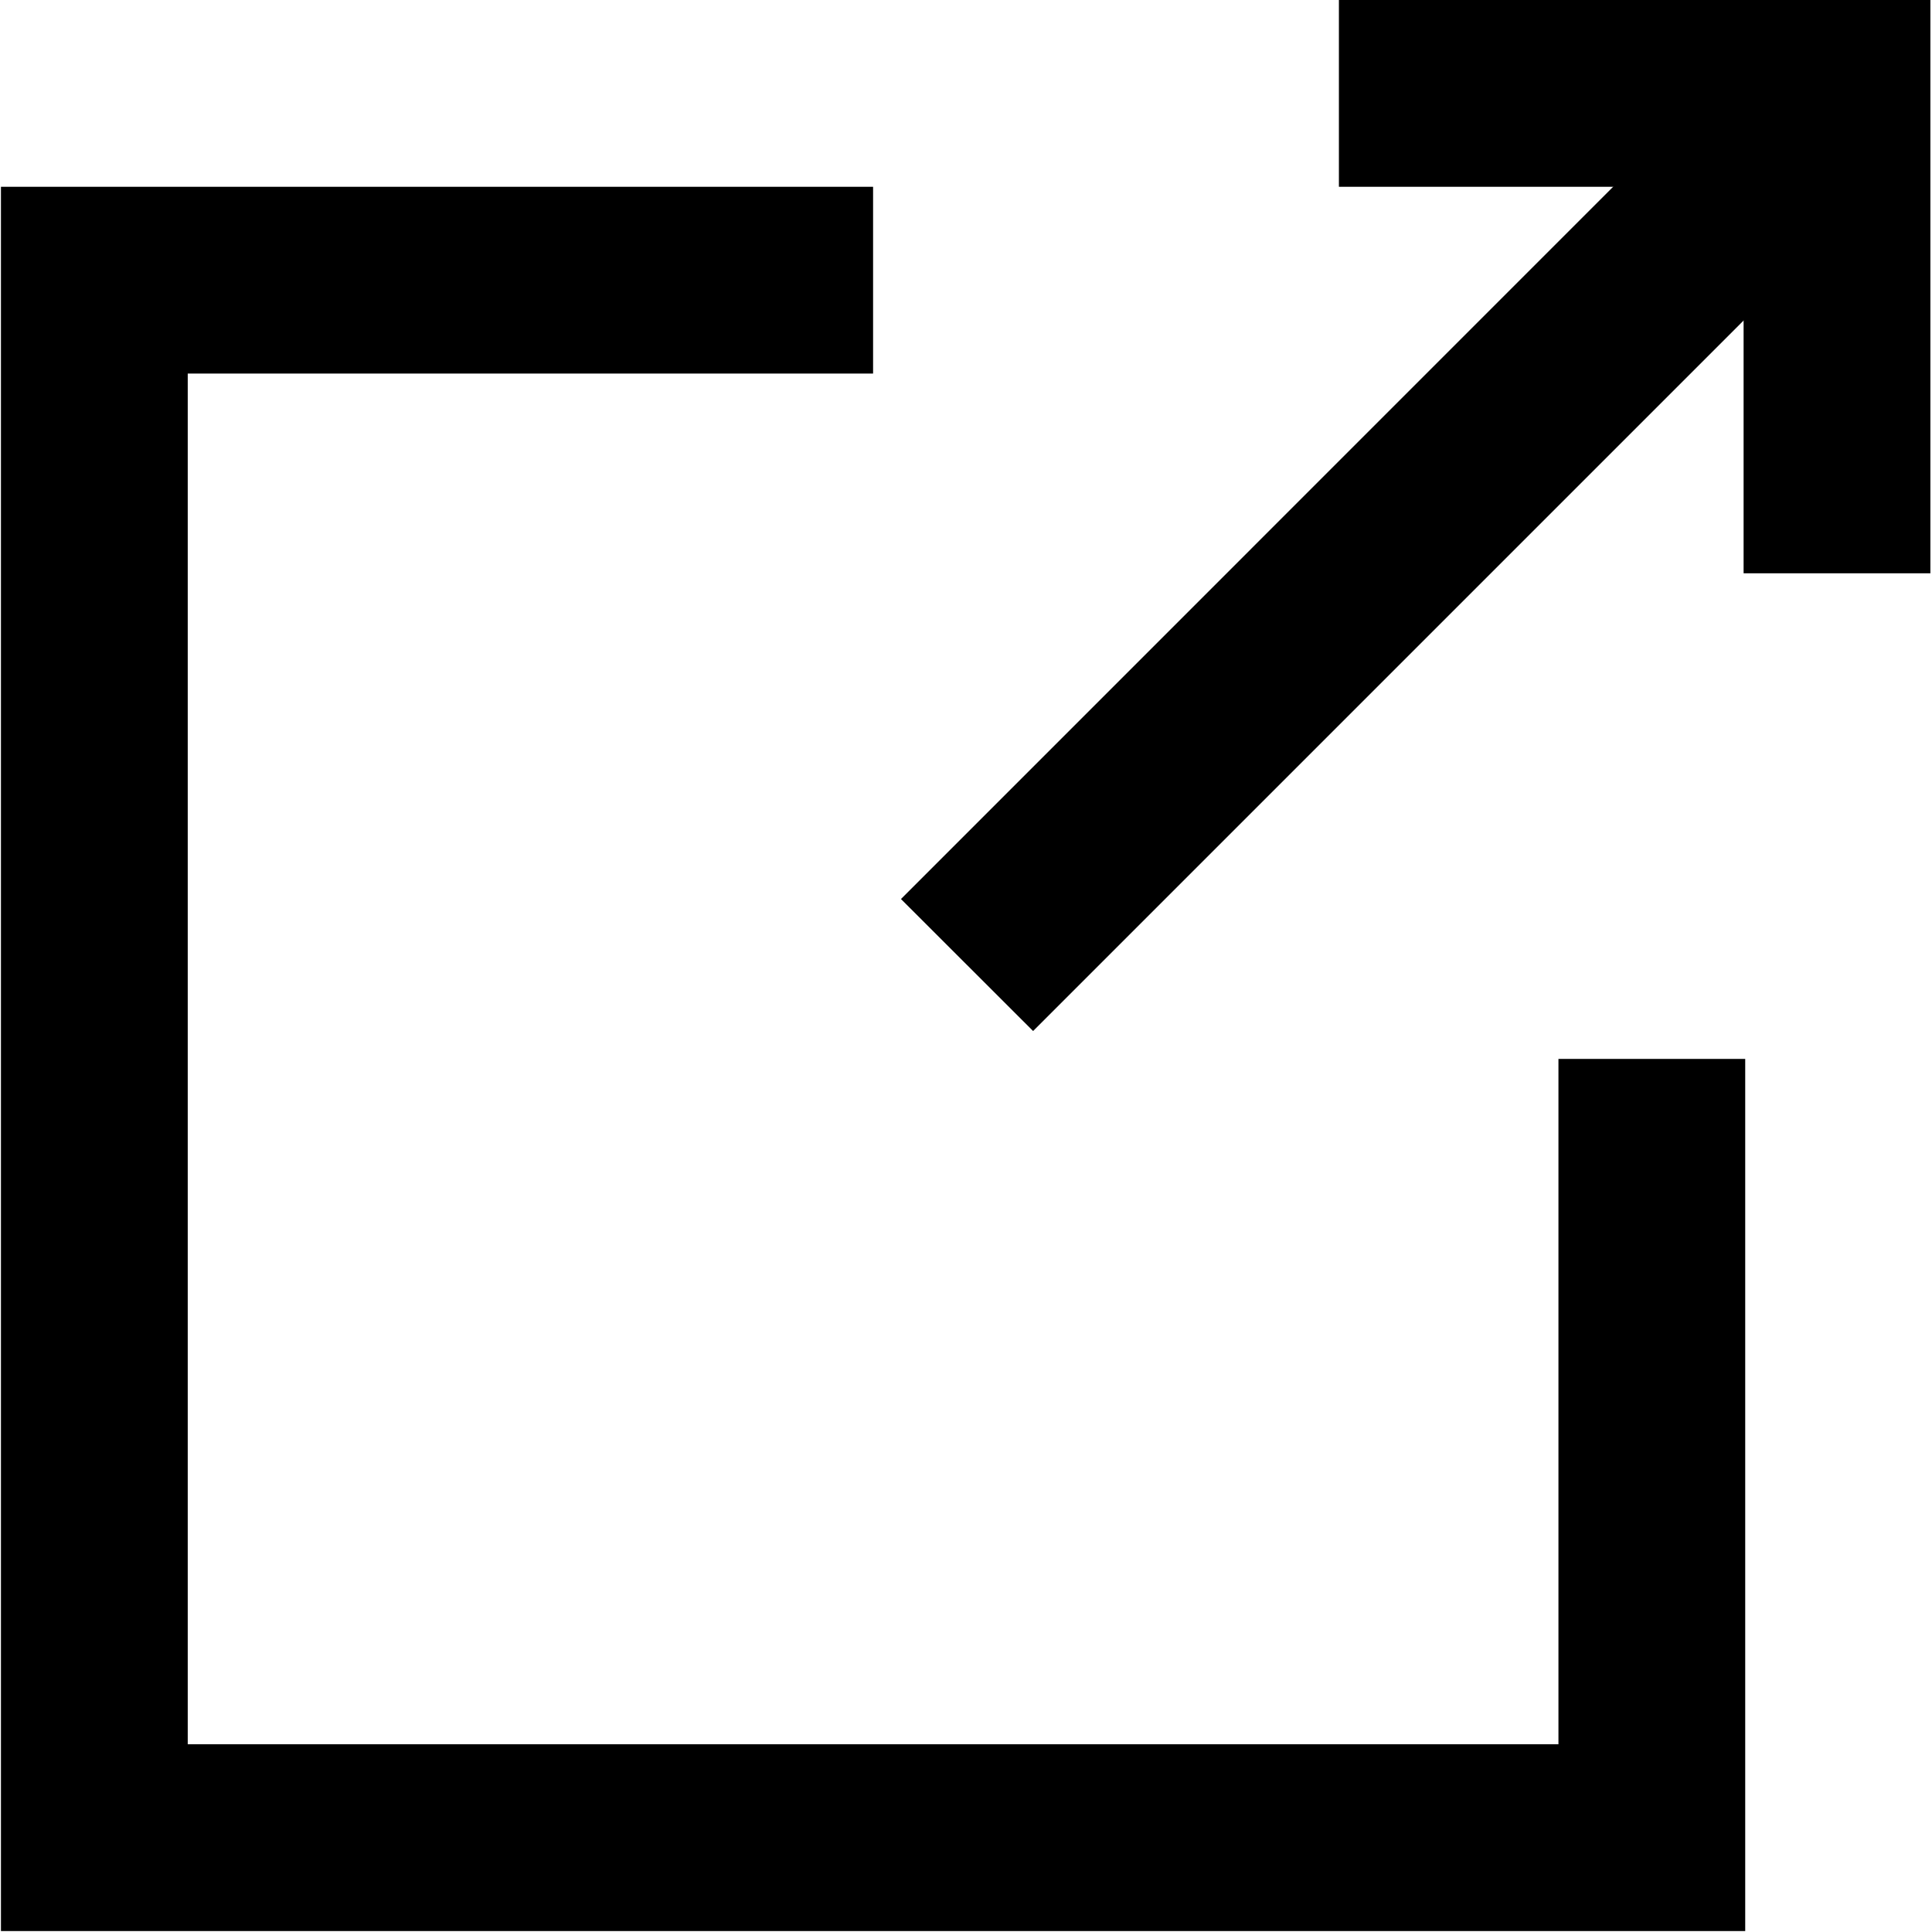
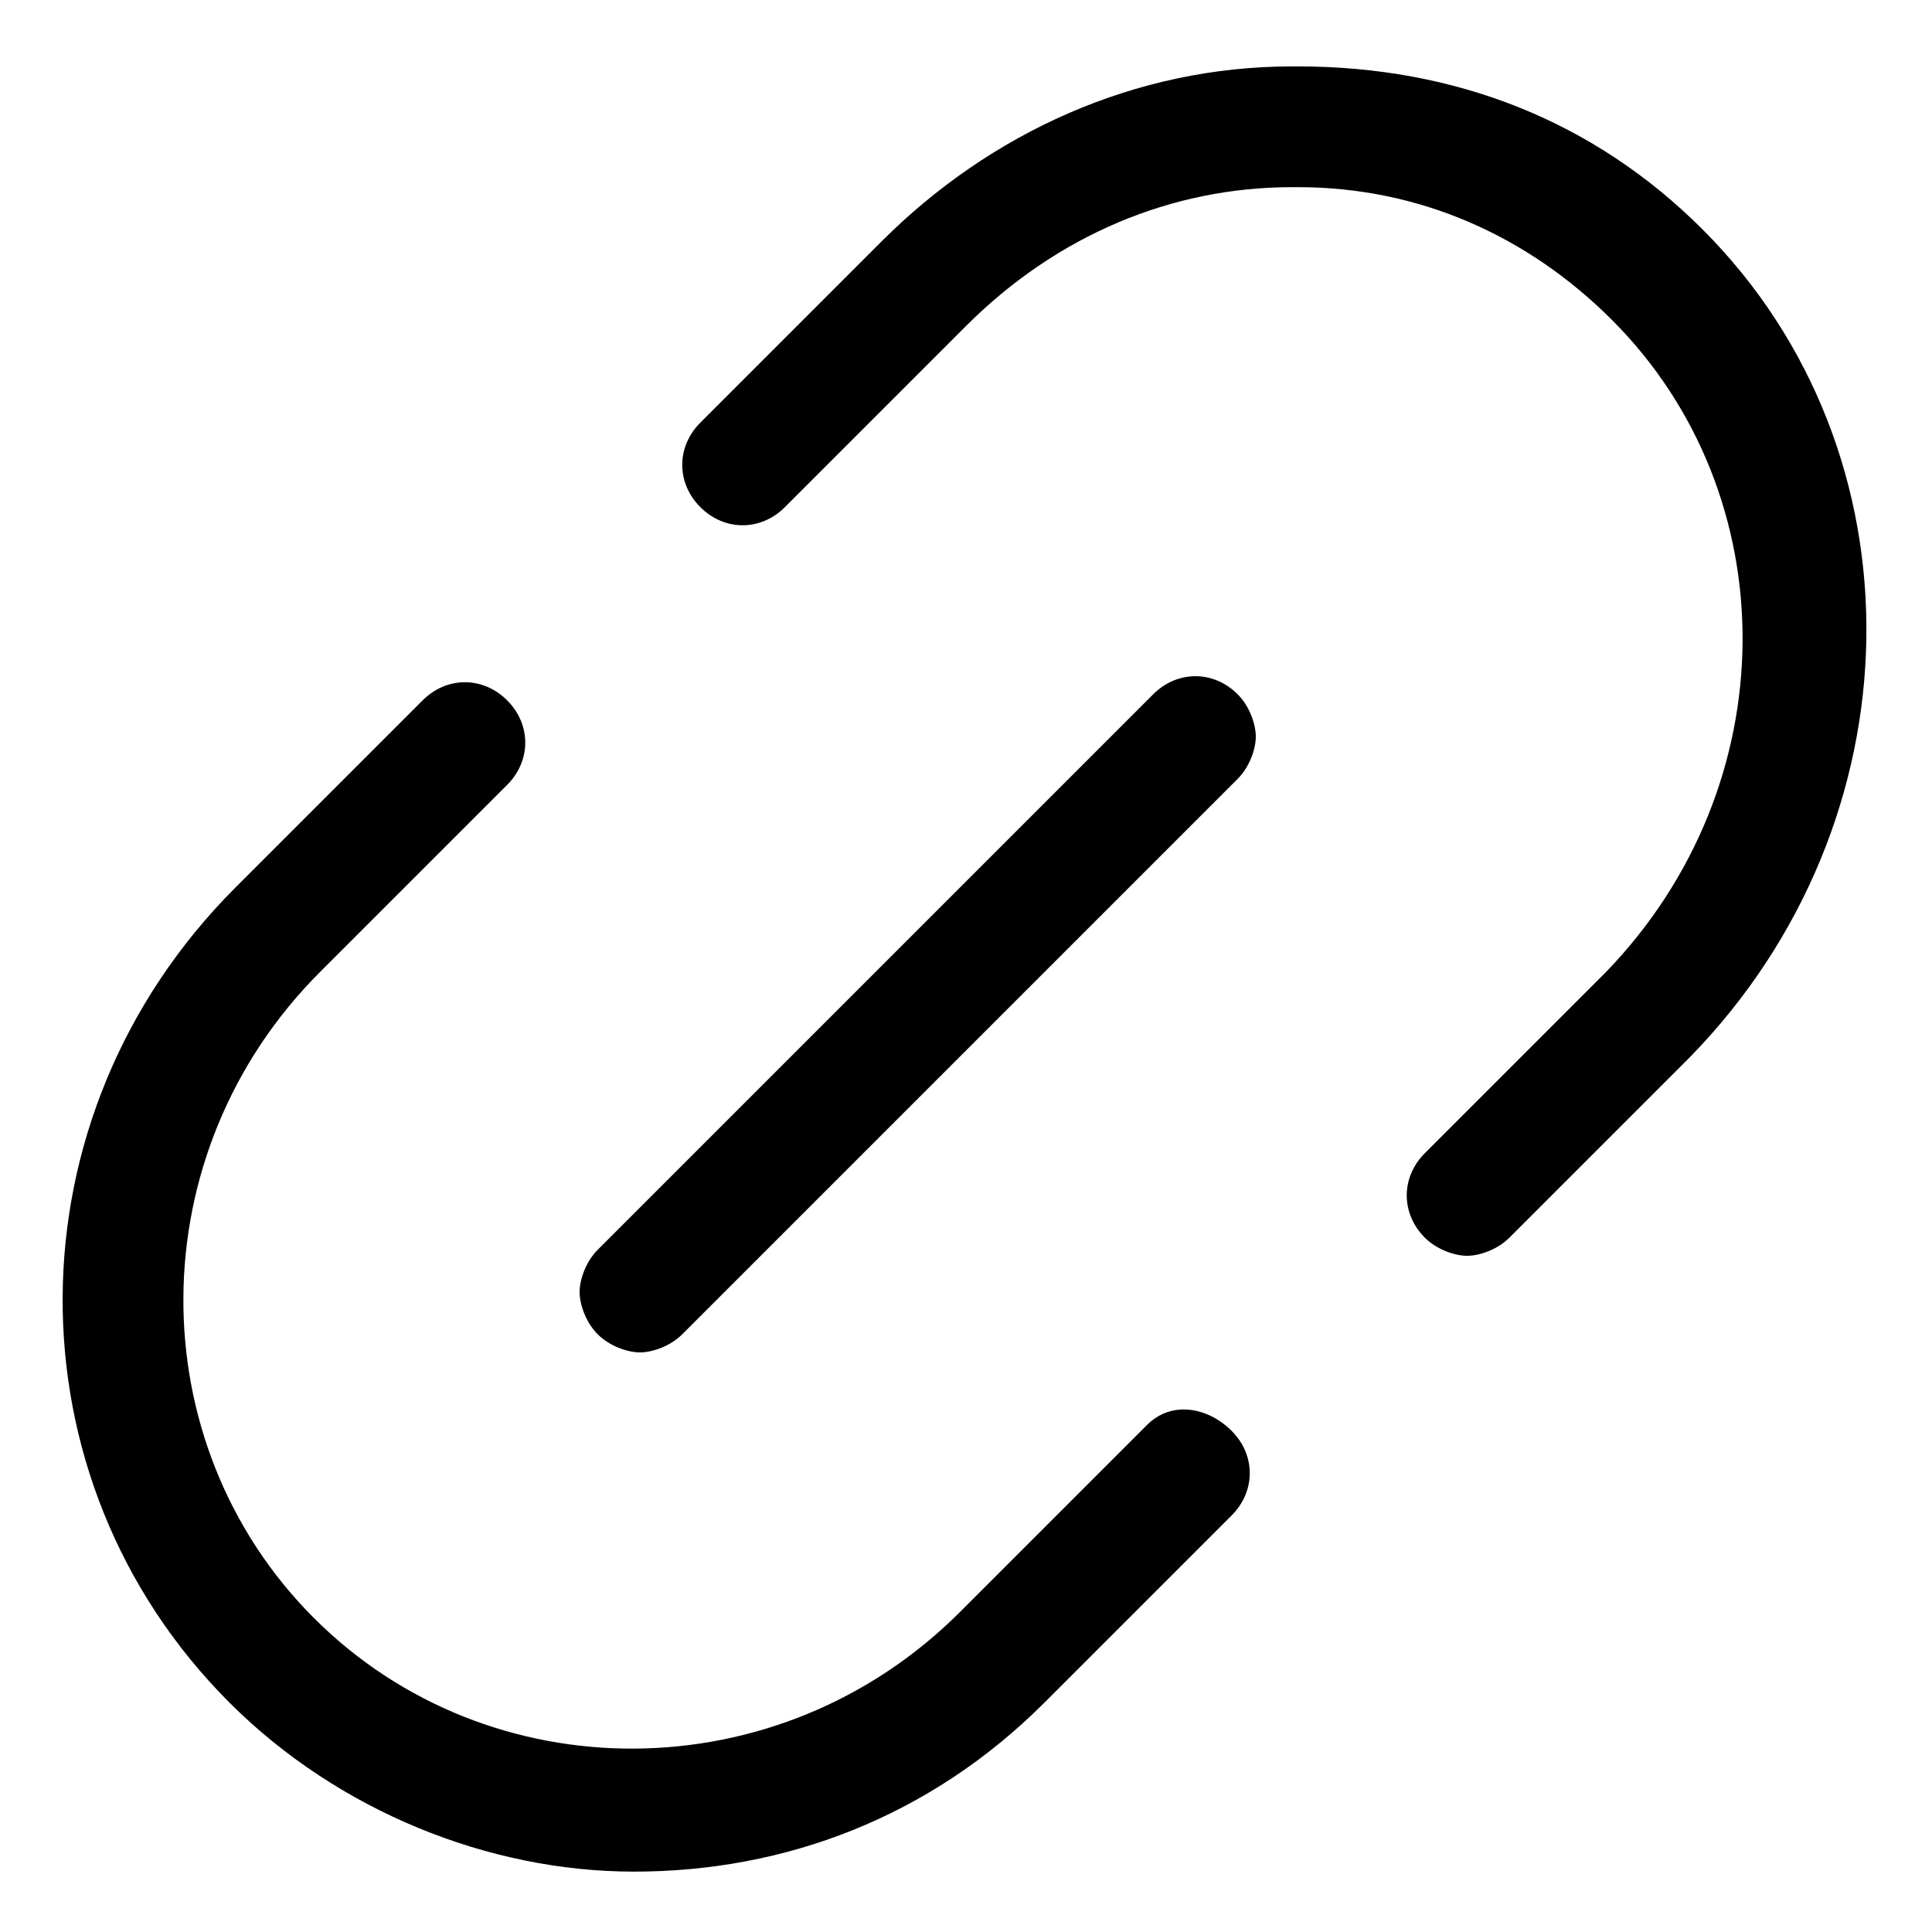
- <svg xmlns="http://www.w3.org/2000/svg" width="128" height="128">
-   <path d="M115.625 127.937H.063V12.375h57.781v12.374H12.438v90.813h90.813V70.156h12.374z" />
-   <path d="M116.426 2.821l8.753 8.753-56.734 56.734-8.753-8.745z" />
-   <path d="M127.893 37.982h-12.375V12.375H88.706V0h39.187z" />
+ <svg xmlns="http://www.w3.org/2000/svg" class="icon" viewBox="0 0 1024 1024" width="200" height="200">
+   <path d="M611.2 368 316.8 662.4c-6.4 6.4-9.6 16-9.6 22.4s3.2 16 9.6 22.4 16 9.6 22.4 9.6 16-3.2 22.4-9.6L656 412.8c6.4-6.4 9.6-16 9.6-22.4s-3.2-16-9.6-22.4c-12.8-12.8-32-12.8-44.8 0z" />
+   <path d="m608 755.2-99.2 99.2c-96 96-249.6 96-342.4 3.2-92.8-92.8-92.8-246.4 3.2-342.4l99.2-99.2c12.8-12.8 12.8-32 0-44.8s-32-12.8-44.8 0l-99.2 99.2C3.2 592 3.2 784 121.6 902.4 179.2 960 259.2 992 336 992c80 0 156.8-28.8 217.6-89.6l99.2-99.2c12.8-12.8 12.8-32 0-44.8s-32-16-44.8-3.2zm294.4-633.6C844.8 64 771.2 35.2 688 35.2h-3.2c-83.2 0-160 35.2-217.6 92.8l-96 96c-12.8 12.8-12.8 32 0 44.8s32 12.8 44.8 0l96-96c48-48 108.8-73.6 172.8-73.6h3.2c64 0 121.6 25.6 166.4 70.4 92.8 92.8 92.8 246.4-3.2 345.6l-96 96c-12.8 12.8-12.8 32 0 44.8 6.4 6.4 16 9.6 22.4 9.6s16-3.2 22.4-9.6l96-96c121.6-124.8 124.8-320 6.4-438.4z" />
</svg>
